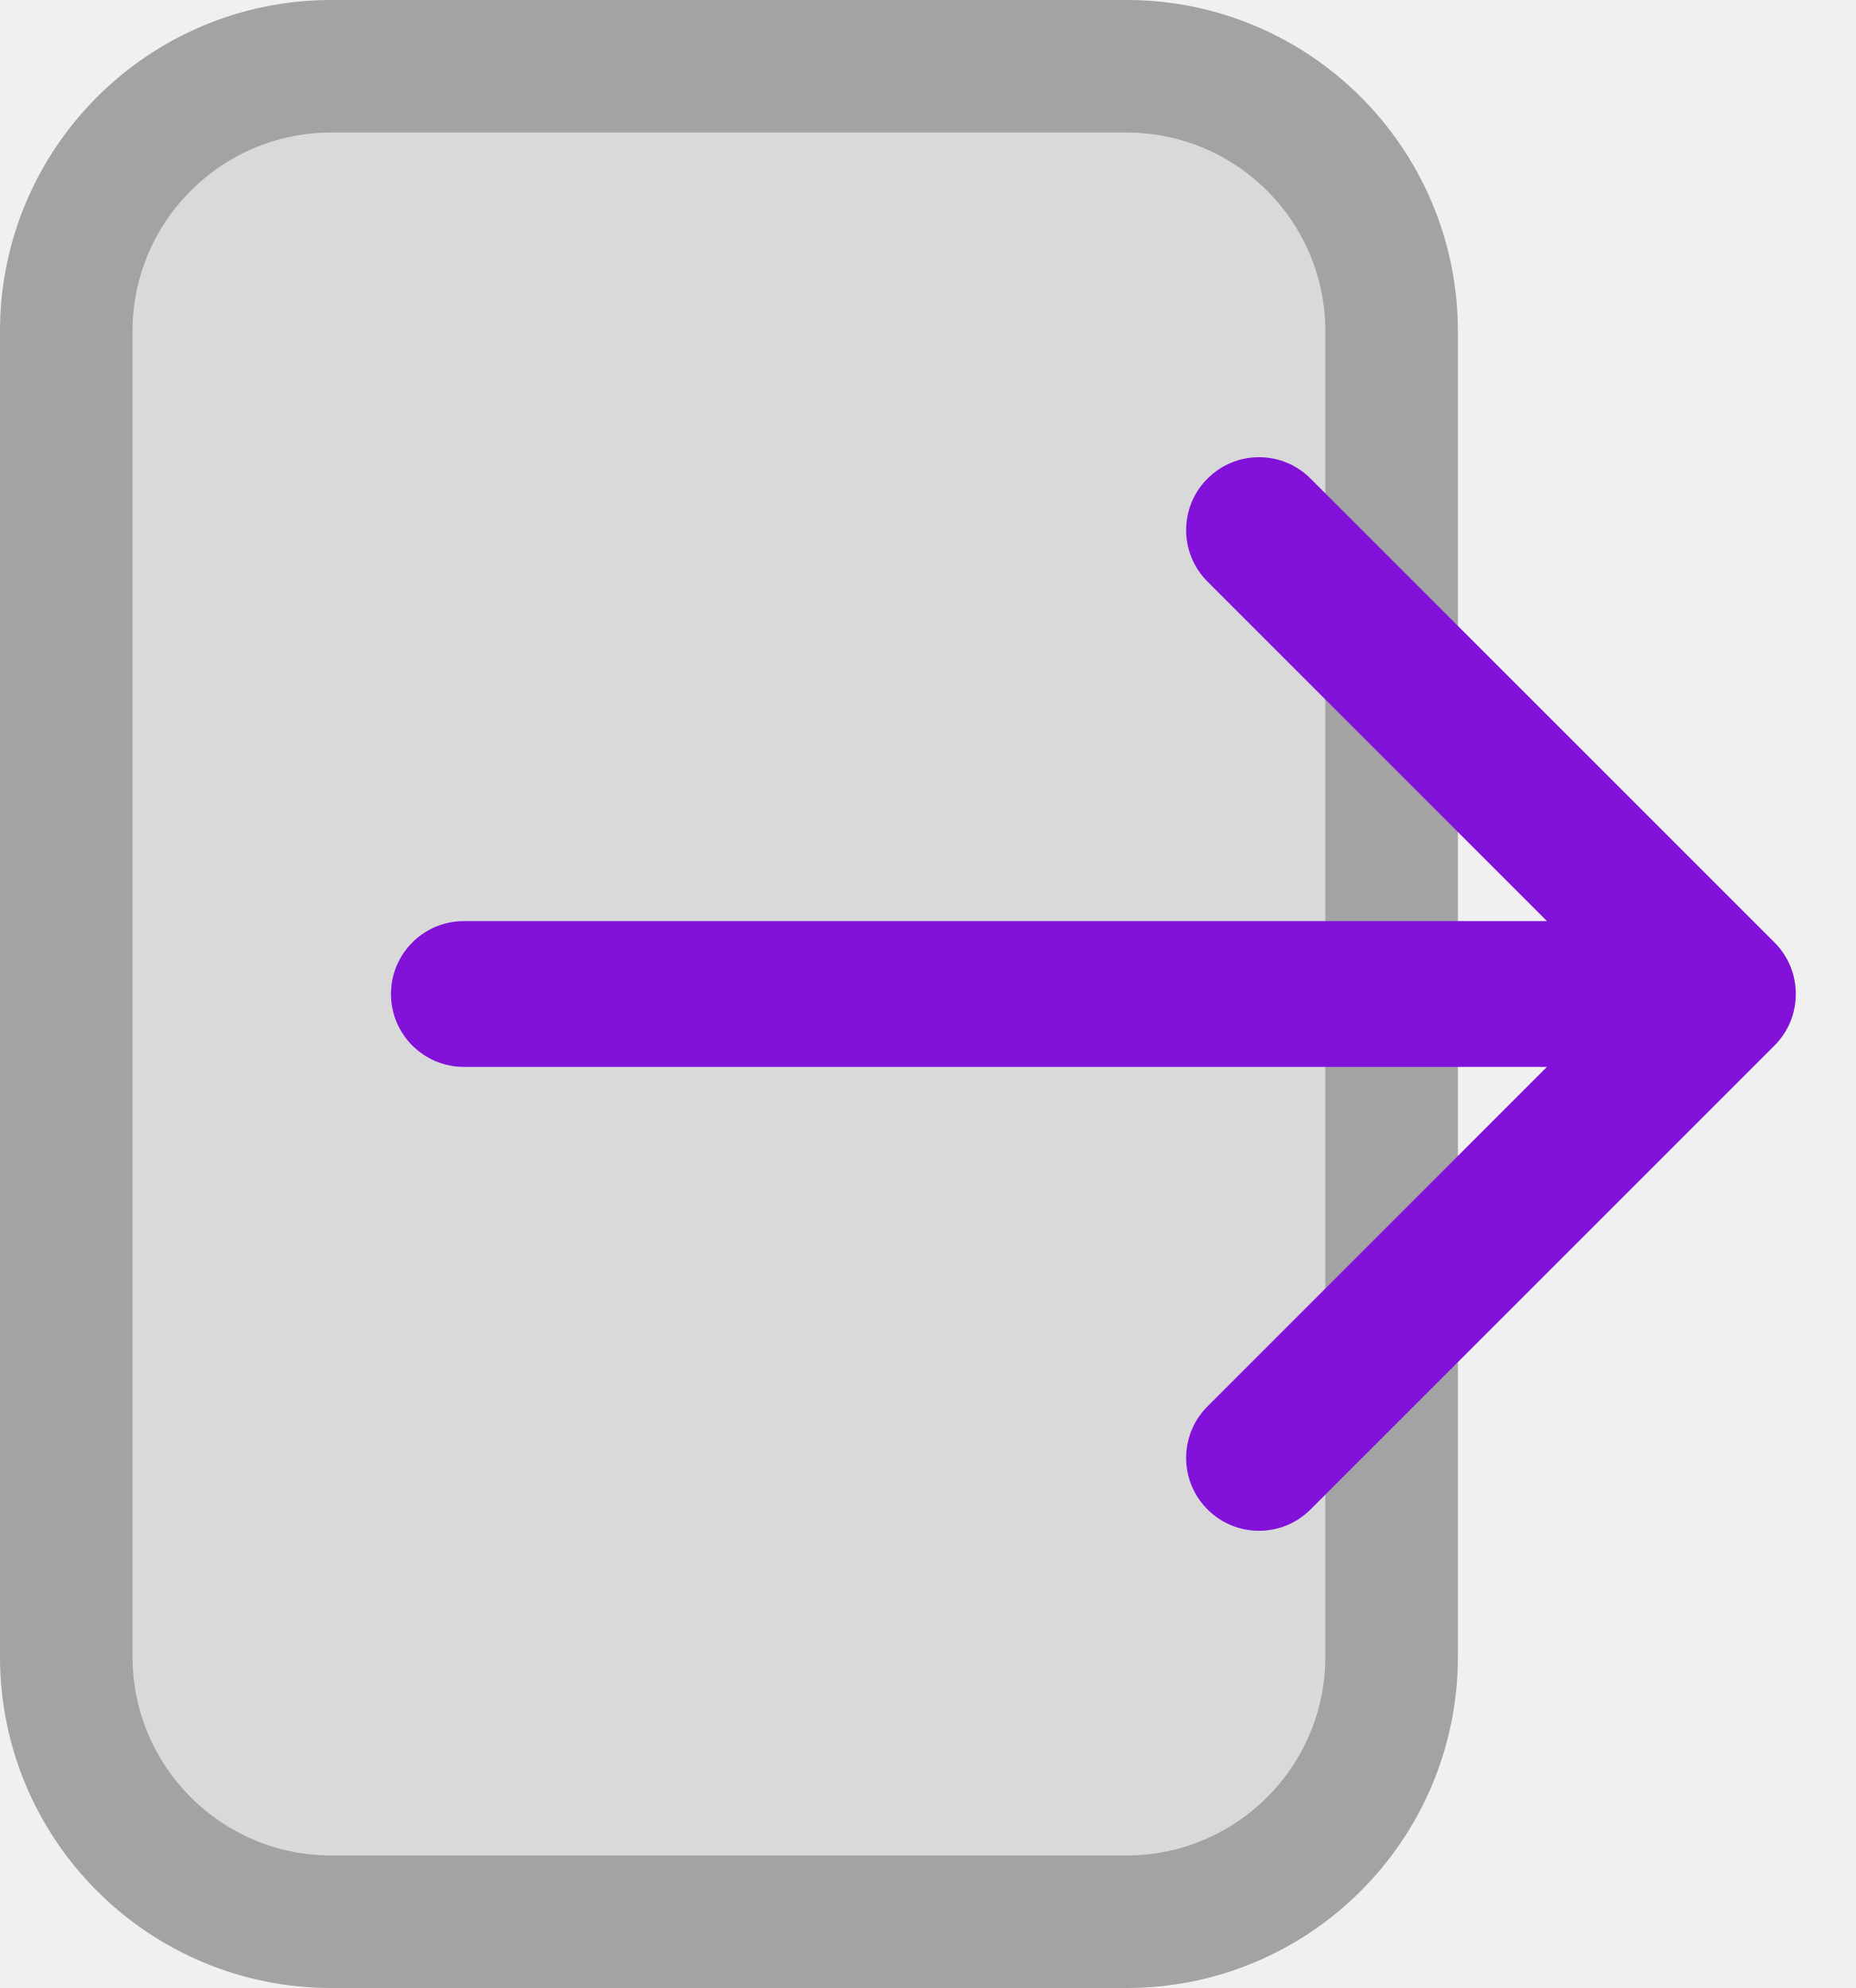
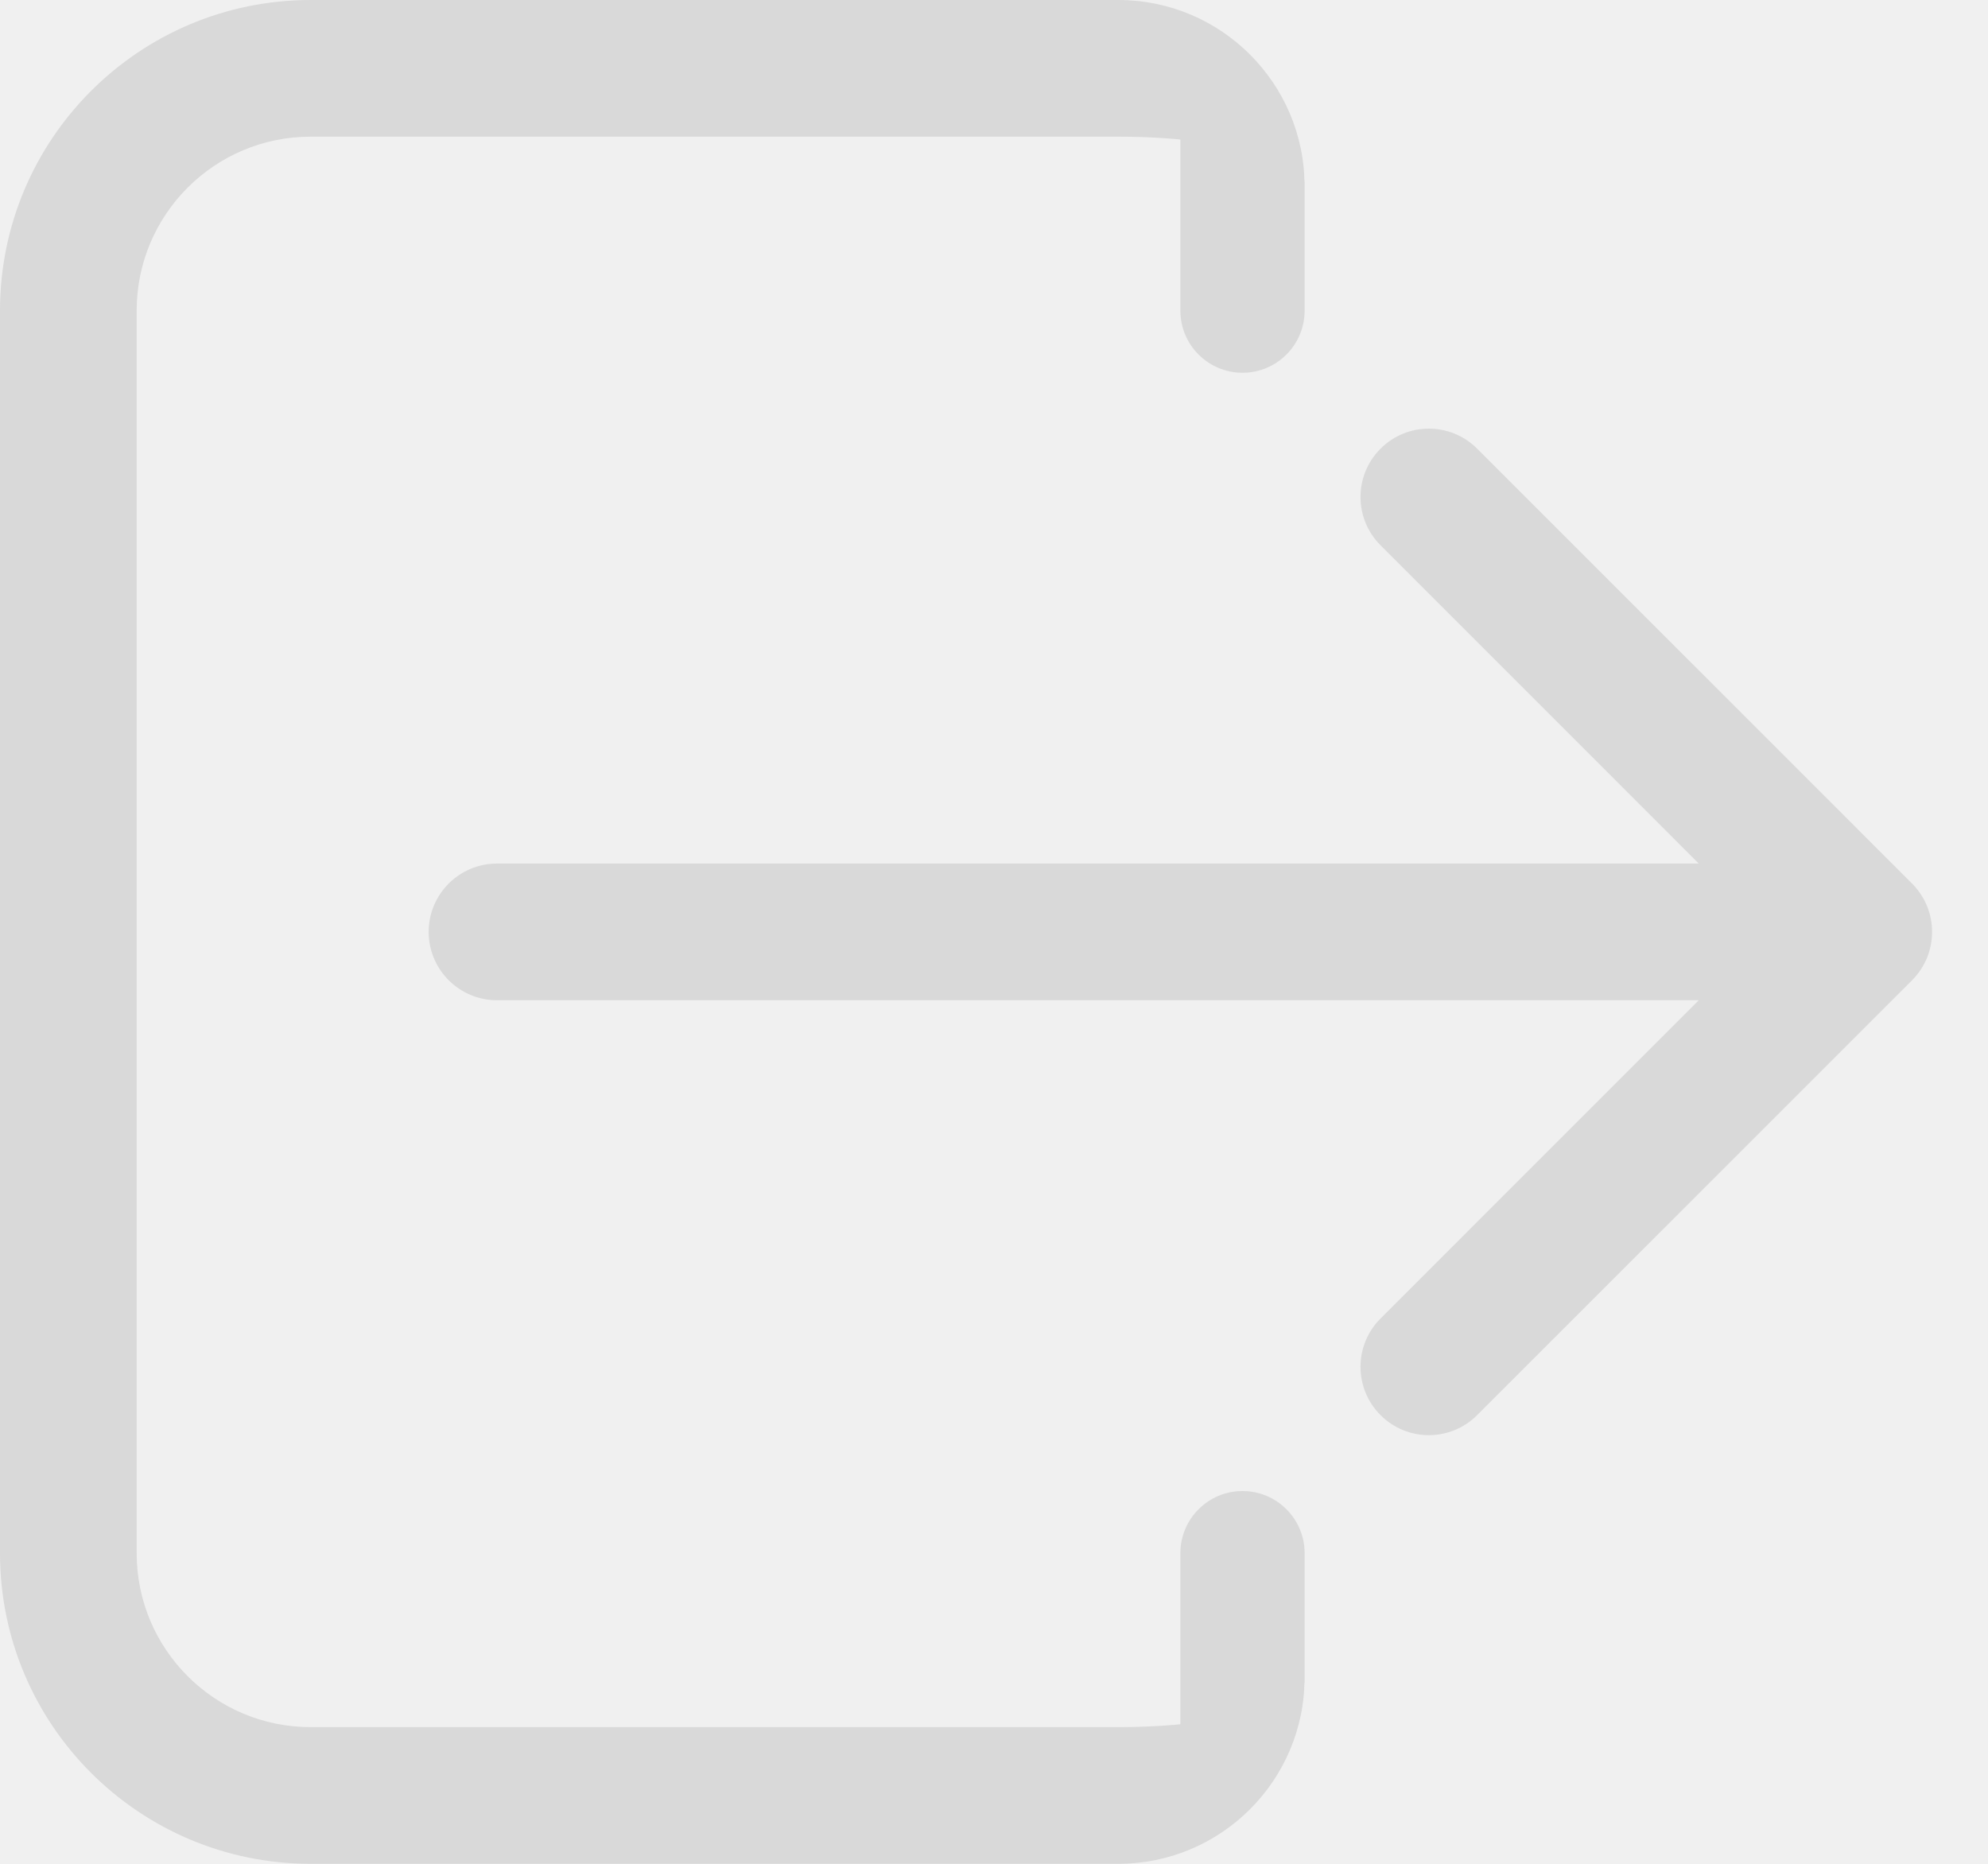
- <svg xmlns="http://www.w3.org/2000/svg" width="28" height="30" viewBox="0 0 28 30" fill="none">
-   <rect width="22" height="30" rx="5" fill="#D9D9D9" />
-   <rect x="1" y="1" width="20" height="28" rx="4" stroke="black" stroke-opacity="0.25" stroke-width="2" />
-   <path d="M7 13.9C6.392 13.9 5.9 14.393 5.9 15C5.9 15.607 6.392 16.1 7 16.1V15V13.9ZM26.778 15.778C27.207 15.348 27.207 14.652 26.778 14.222L19.777 7.222C19.348 6.792 18.651 6.792 18.222 7.222C17.792 7.651 17.792 8.348 18.222 8.777L24.444 15L18.222 21.223C17.792 21.652 17.792 22.349 18.222 22.778C18.651 23.208 19.348 23.208 19.777 22.778L26.778 15.778ZM7 15V16.1L26 16.1V15V13.9L7 13.9V15Z" fill="#8212D9" />
+ <svg xmlns="http://www.w3.org/2000/svg" width="32" height="30" viewBox="0 0 32 30" fill="none">
+   <mask id="path-1-inside-1_479_80" fill="white">
+     <path d="M0 5C0 2.239 2.239 0 5 0H18C19.657 0 21 1.343 21 3V27C21 28.657 19.657 30 18 30H5C2.239 30 0 27.761 0 25V5Z" />
+   </mask>
+   <path d="M-2.2 5C-2.2 1.024 1.024 -2.2 5 -2.2H15.8C18.672 -2.2 21 0.128 21 3V3C21 2.558 19.657 2.2 18 2.2H5C3.454 2.2 2.2 3.454 2.2 5H-2.2ZM21 27C21 29.872 18.672 32.2 15.8 32.2H5C1.024 32.2 -2.2 28.976 -2.2 25H2.2C2.2 26.546 3.454 27.8 5 27.8H18C19.657 27.8 21 27.442 21 27V27ZM5 32.2C1.024 32.2 -2.2 28.976 -2.2 25V5C-2.2 1.024 1.024 -2.2 5 -2.2V2.2C3.454 2.2 2.2 3.454 2.2 5V25C2.2 26.546 3.454 27.8 5 27.8V32.2ZM5 27.8M21 0V30V0" fill="#D9D9D9" mask="url(#path-1-inside-1_479_80)" />
+   <path d="M8 13.9C7.392 13.9 6.9 14.393 6.9 15C6.9 15.607 7.392 16.1 8 16.1V15V13.9ZM30.778 15.778C31.207 15.348 31.207 14.652 30.778 14.222L23.777 7.222C23.348 6.792 22.651 6.792 22.222 7.222C21.792 7.651 21.792 8.348 22.222 8.777L28.444 15L22.222 21.223C21.792 21.652 21.792 22.349 22.222 22.778C22.651 23.208 23.348 23.208 23.777 22.778L30.778 15.778ZM8 15V16.1L30 16.1V15V13.9L8 13.9V15Z" fill="#D9D9D9" />
+   <path d="M19 2H20C20.552 2 21 2.448 21 3V5C21 5.552 20.552 6 20 6V6C19.448 6 19 5.552 19 5V2Z" fill="#D9D9D9" />
+   <path d="M19 25C19 24.448 19.448 24 20 24V24C20.552 24 21 24.448 21 25V27C21 27.552 20.552 28 20 28H19V25Z" fill="#D9D9D9" />
</svg>
